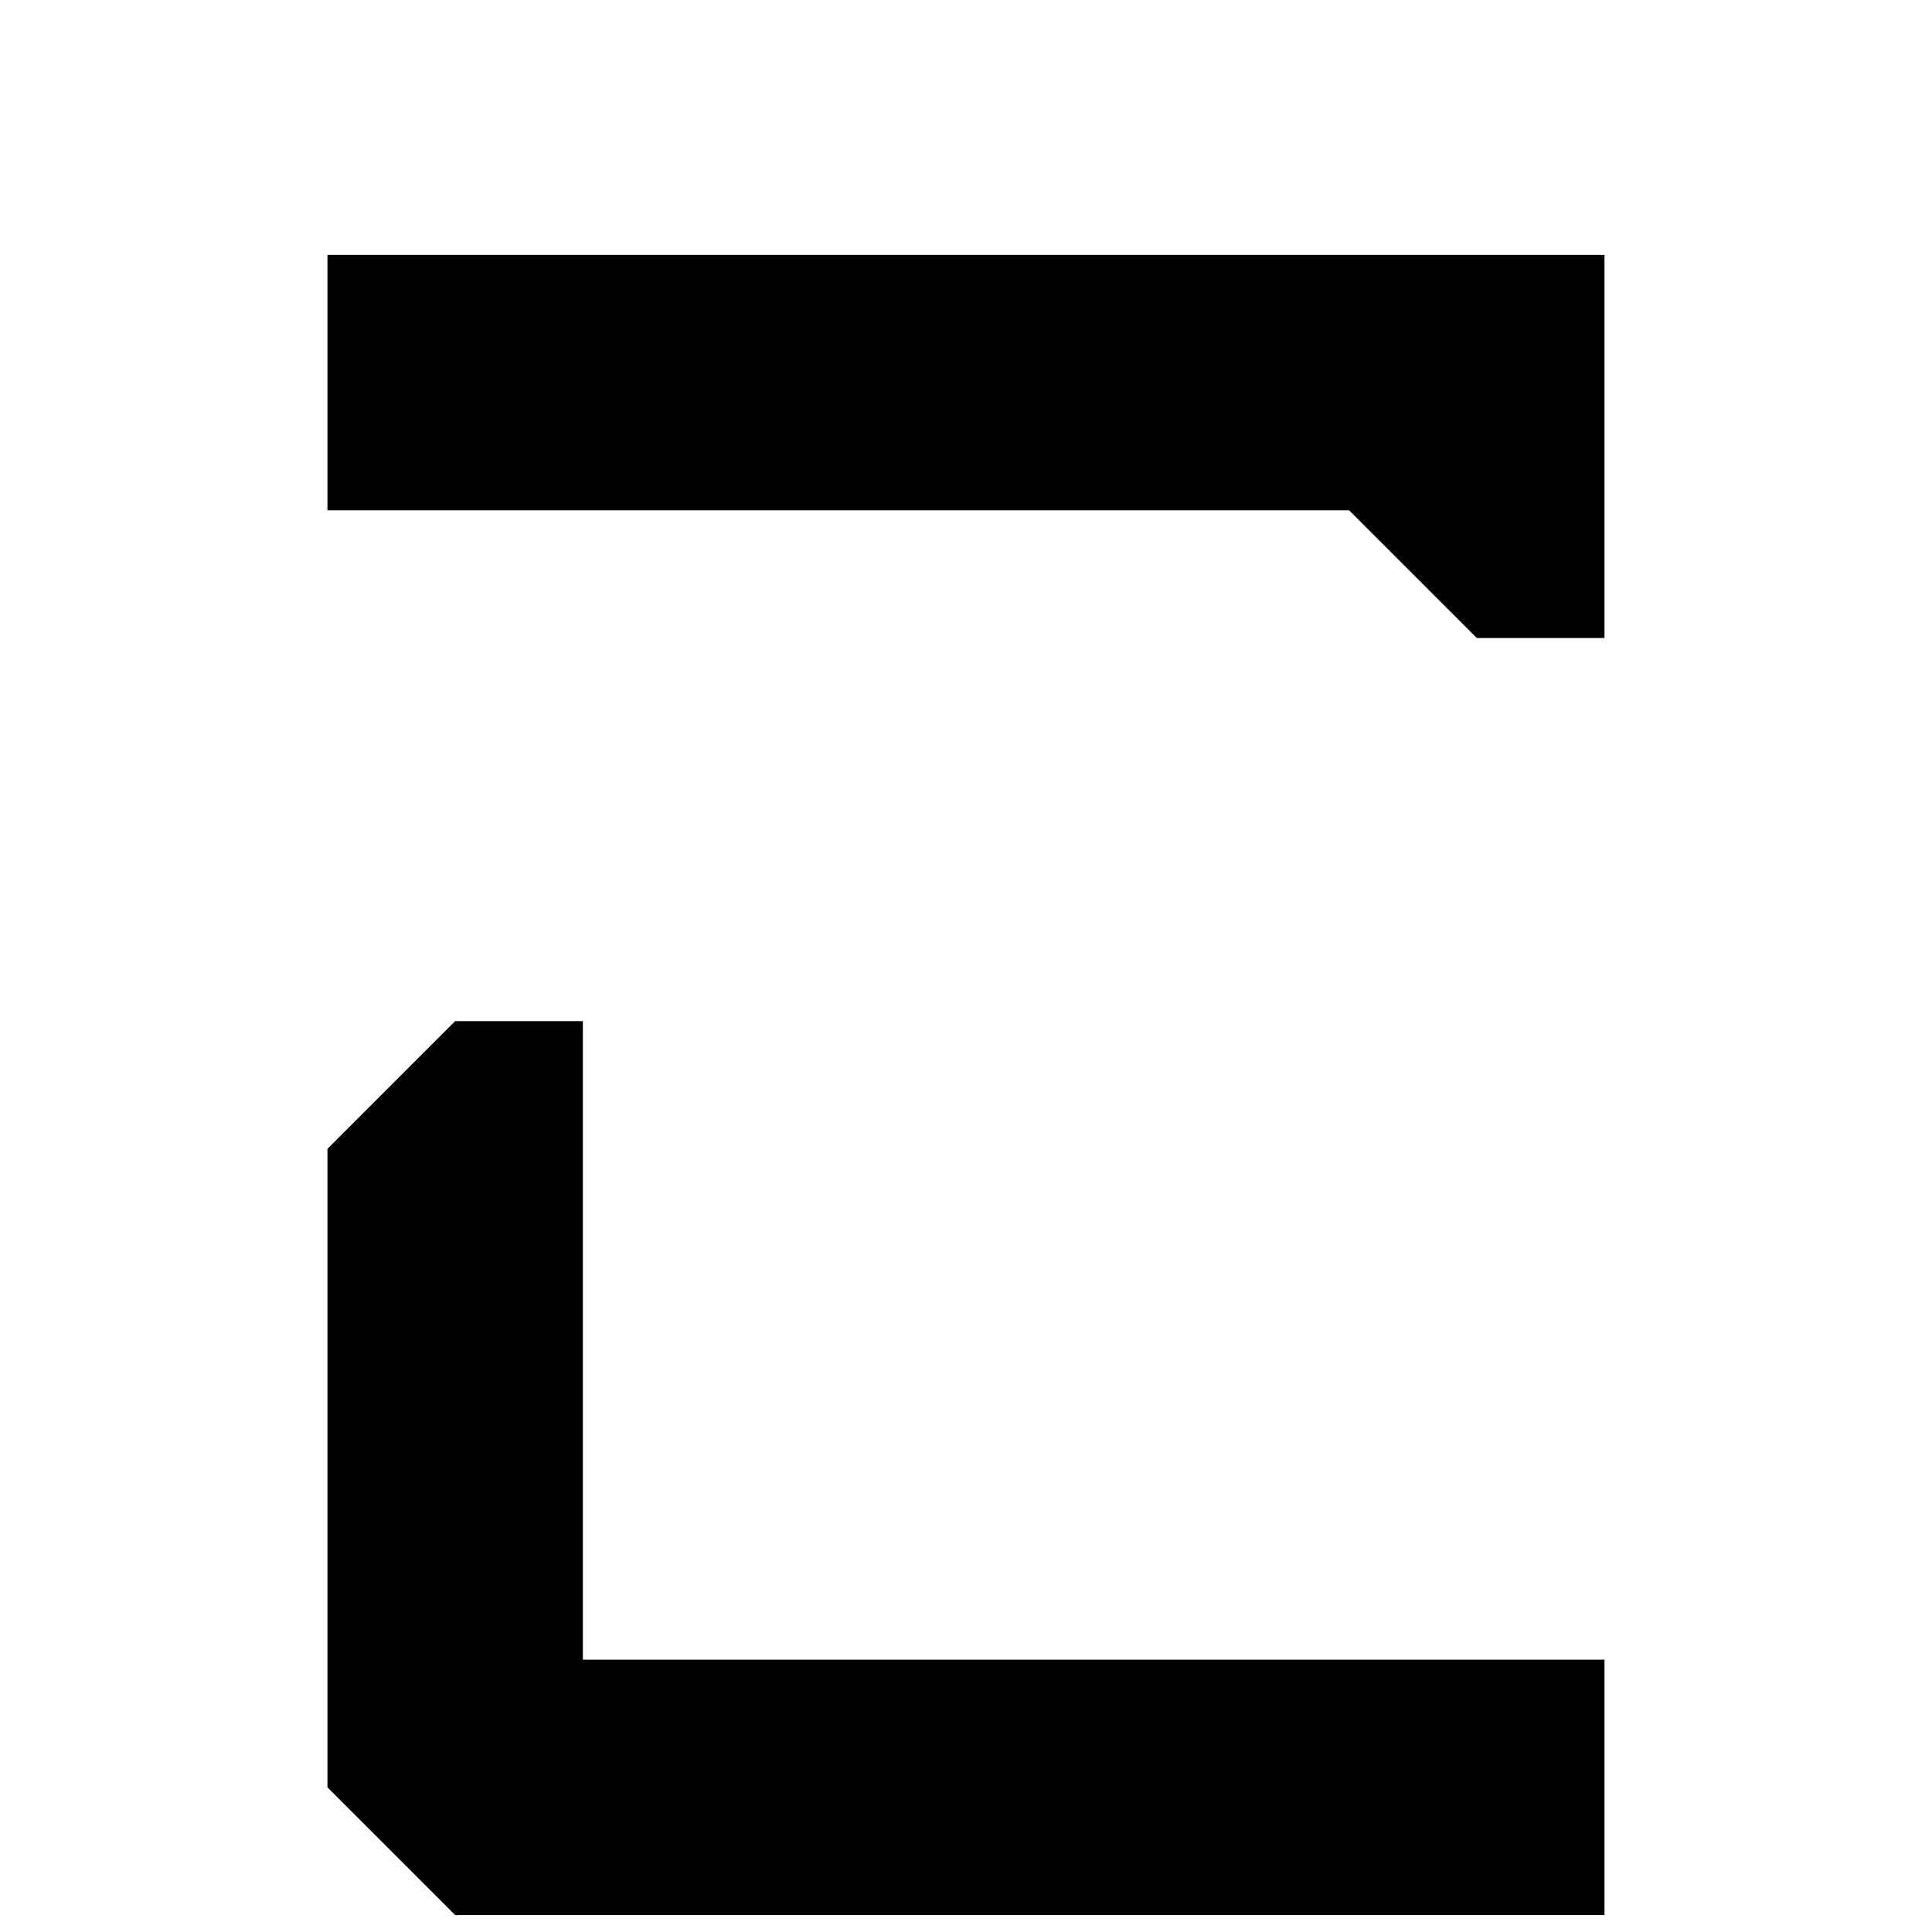
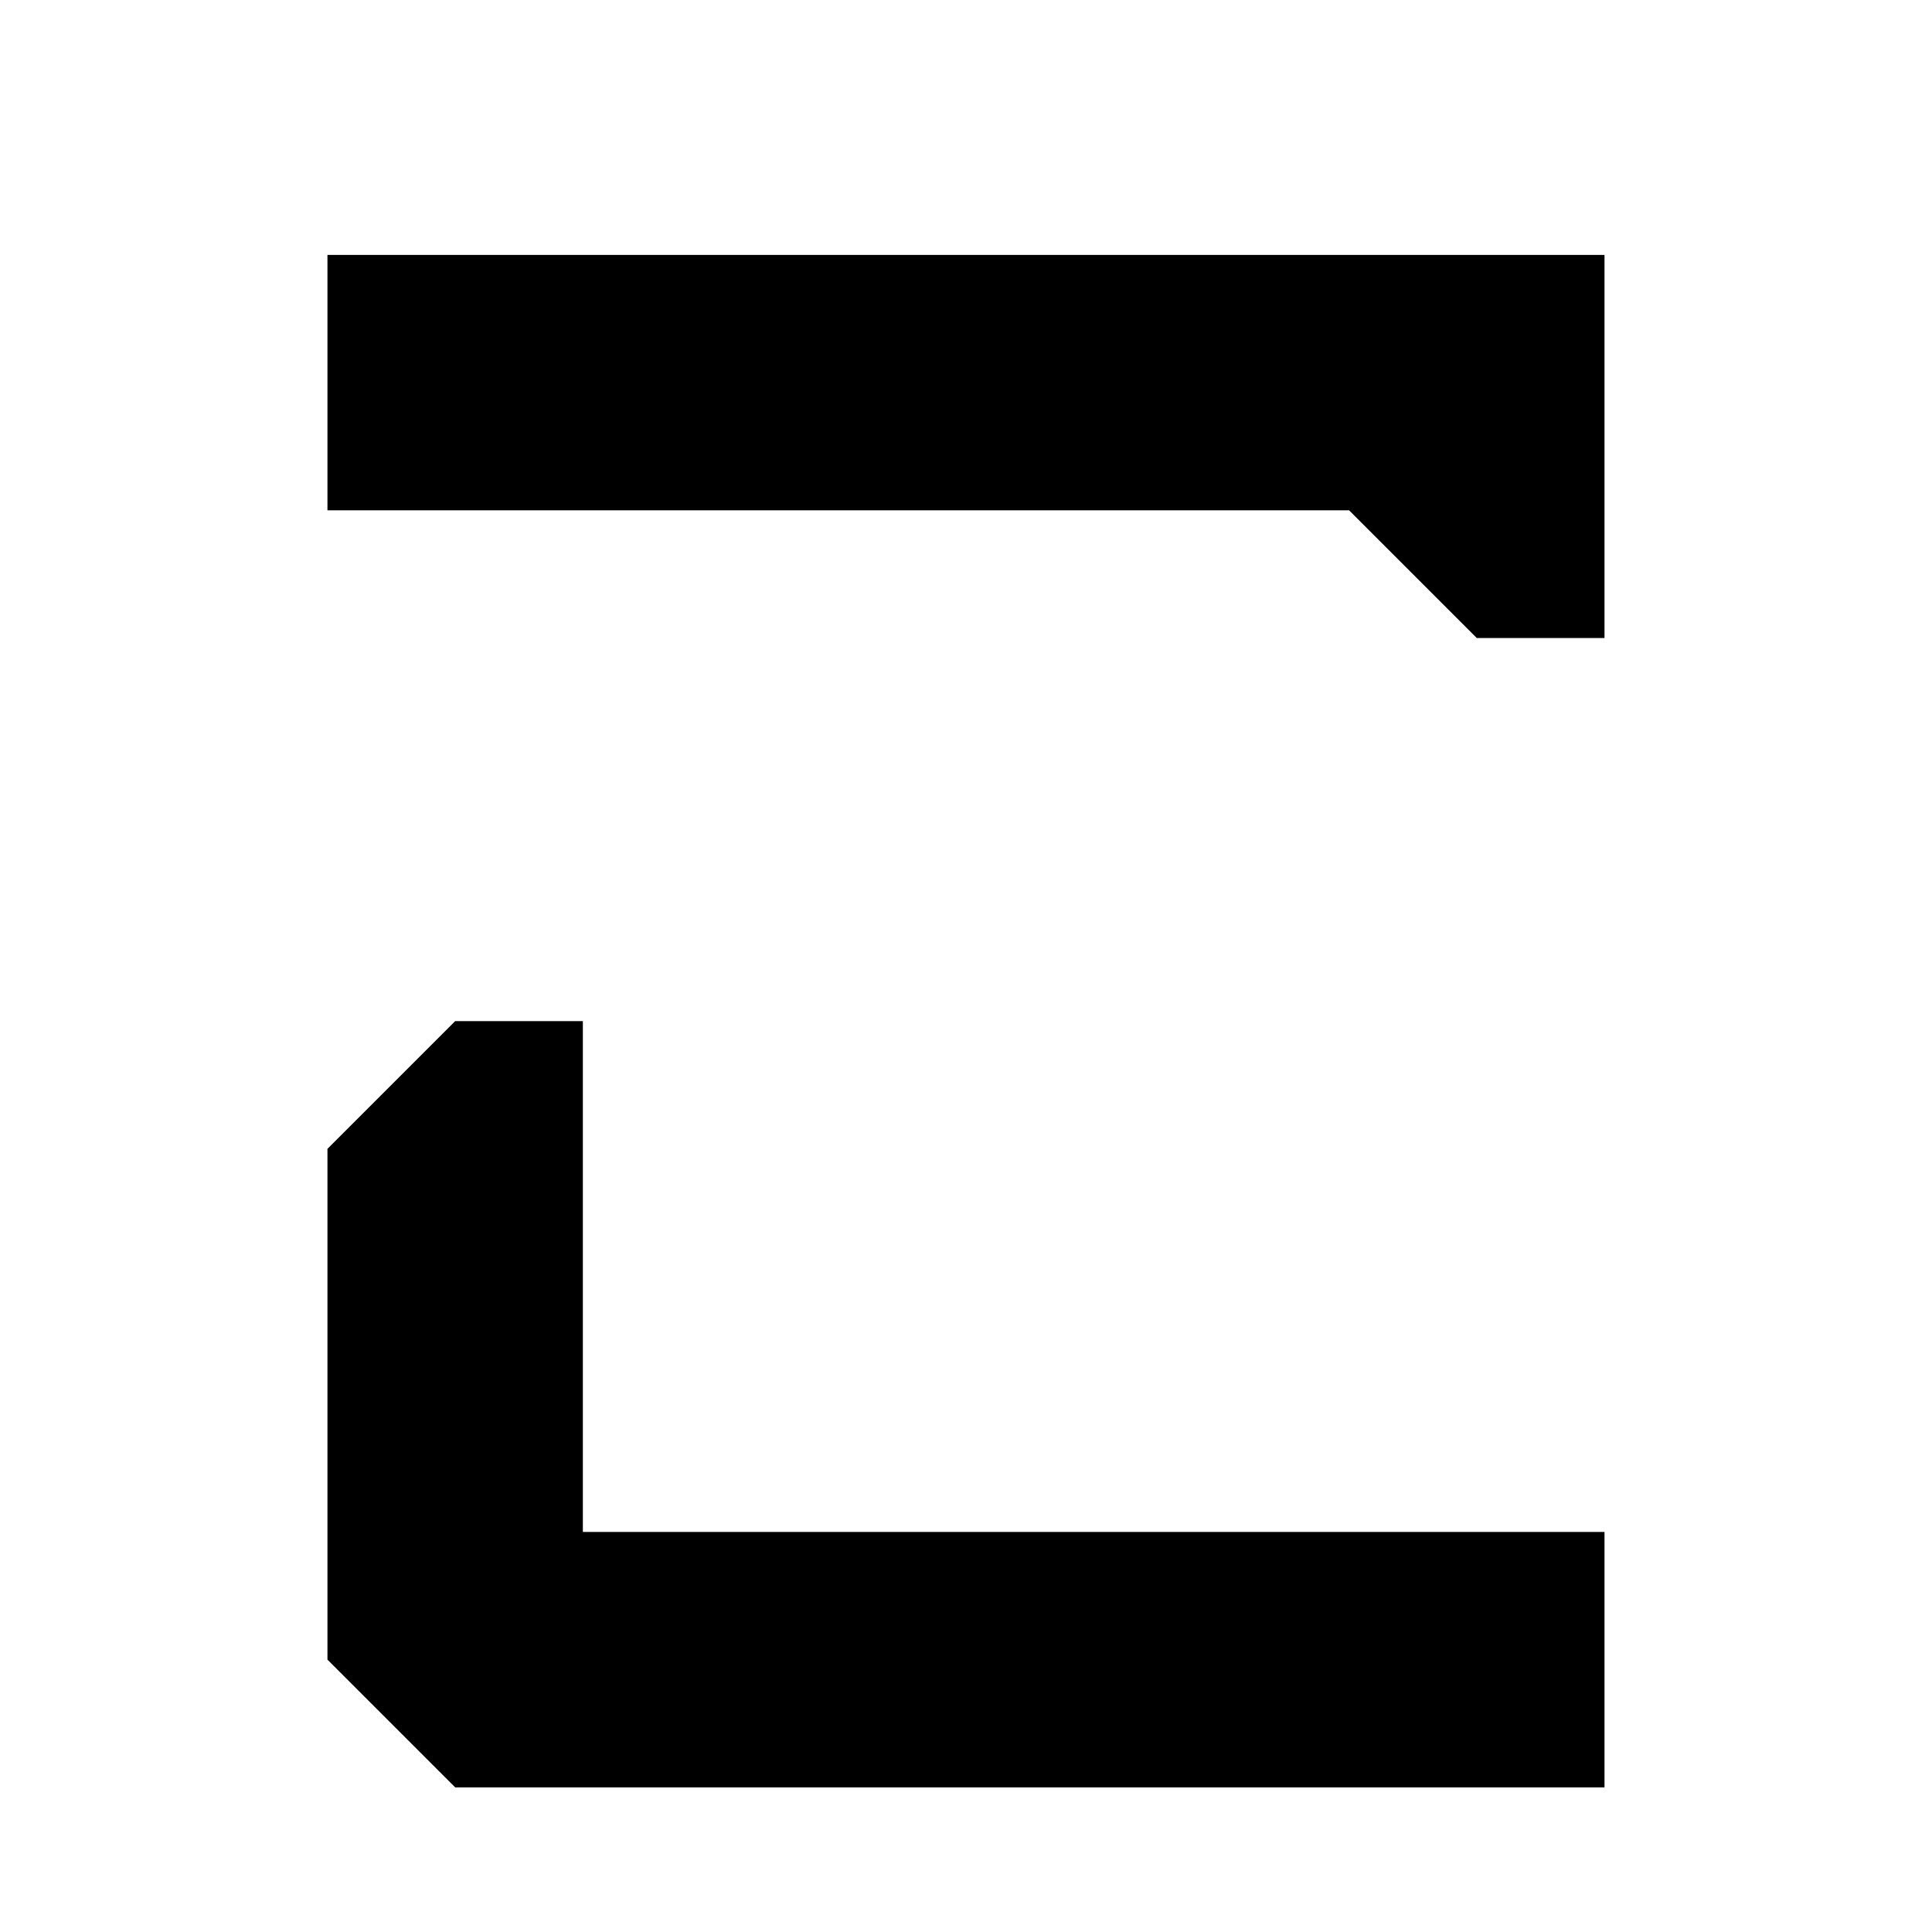
<svg xmlns="http://www.w3.org/2000/svg" viewBox="0 0 512 512" width="512" height="512">
  <g transform="matrix(33.8432,0,0,33.8432,-4663.014,-1185.968)">
    <path d="M150.347 37.039L150.347 40.039L149.347 40.039L148.347 39.039L140.347 39.039L140.347 37.039L150.347 37.039" fill="#000000" />
-     <path d="M141.347 50.039L140.347 49.039L140.347 44.039L141.347 43.039L142.347 43.039L142.347 48.039L150.347 48.039L150.347 50.039L141.347 50.039" fill="#000000" />
+     <path d="M141.347 49.039L140.347 48.039L140.347 44.039L141.347 43.039L142.347 43.039L142.347 47.039L150.347 47.039L150.347 49.039L141.347 49.039" fill="#000000" />
  </g>
</svg>
